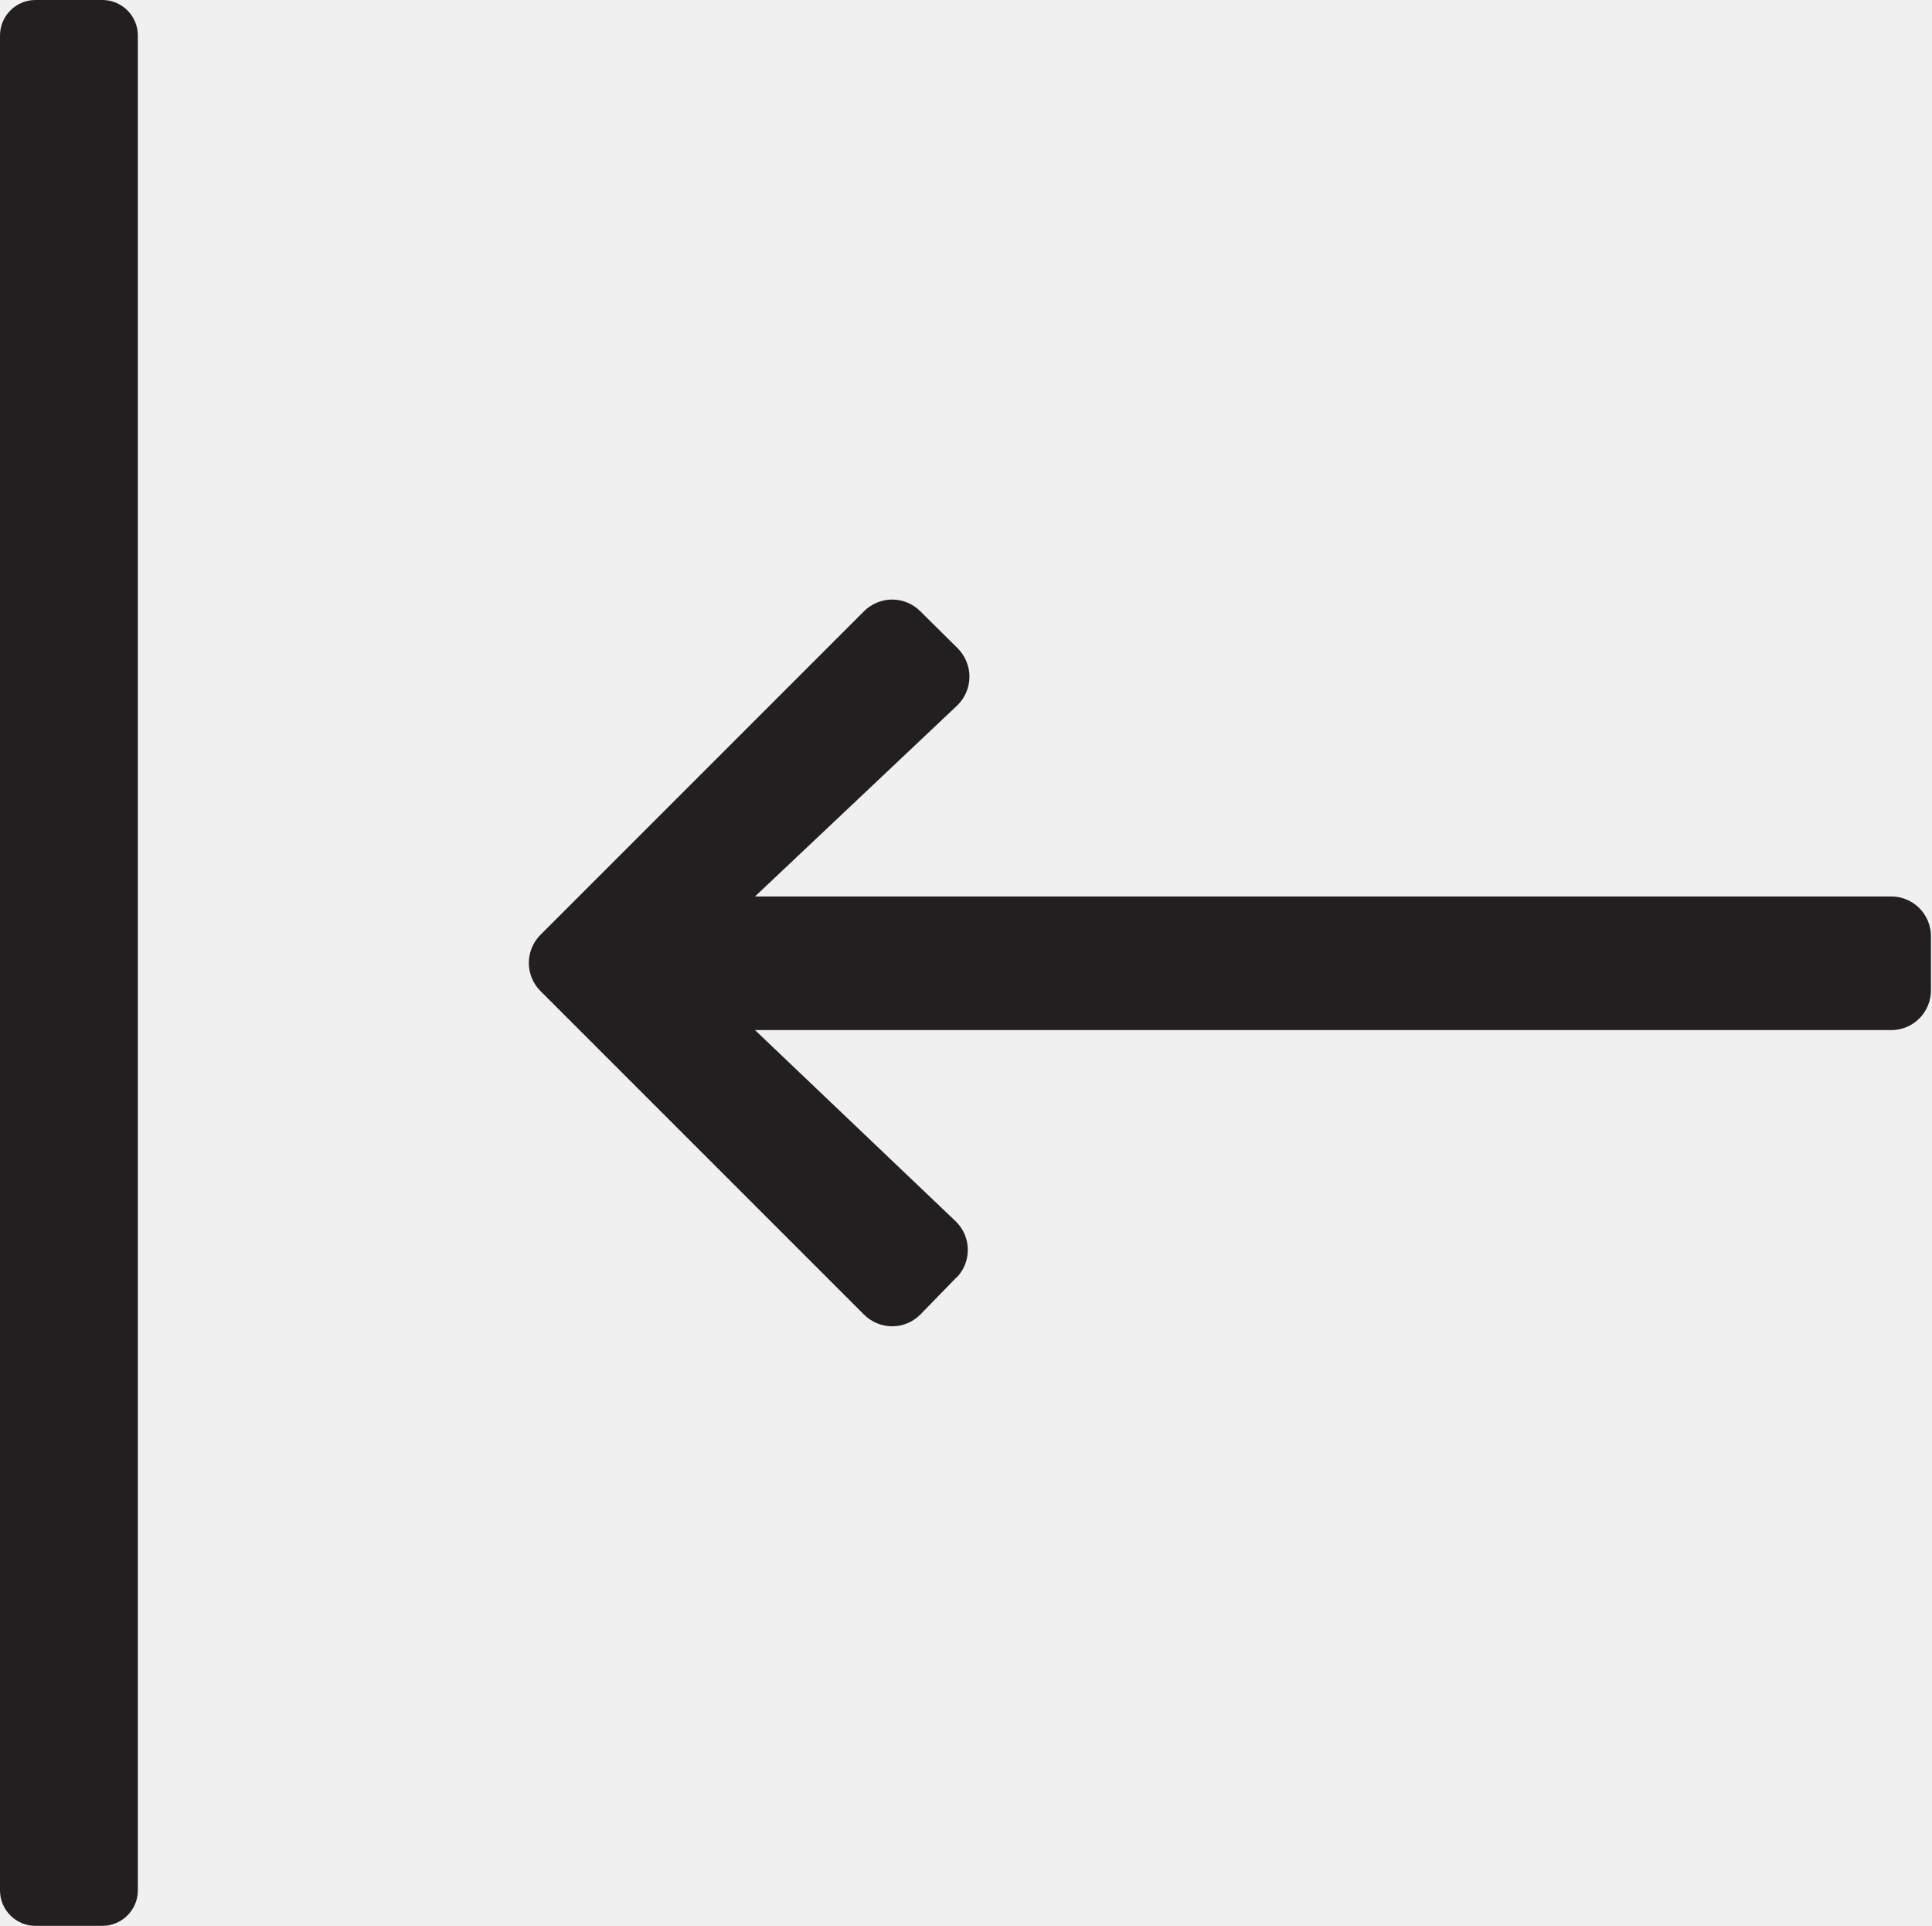
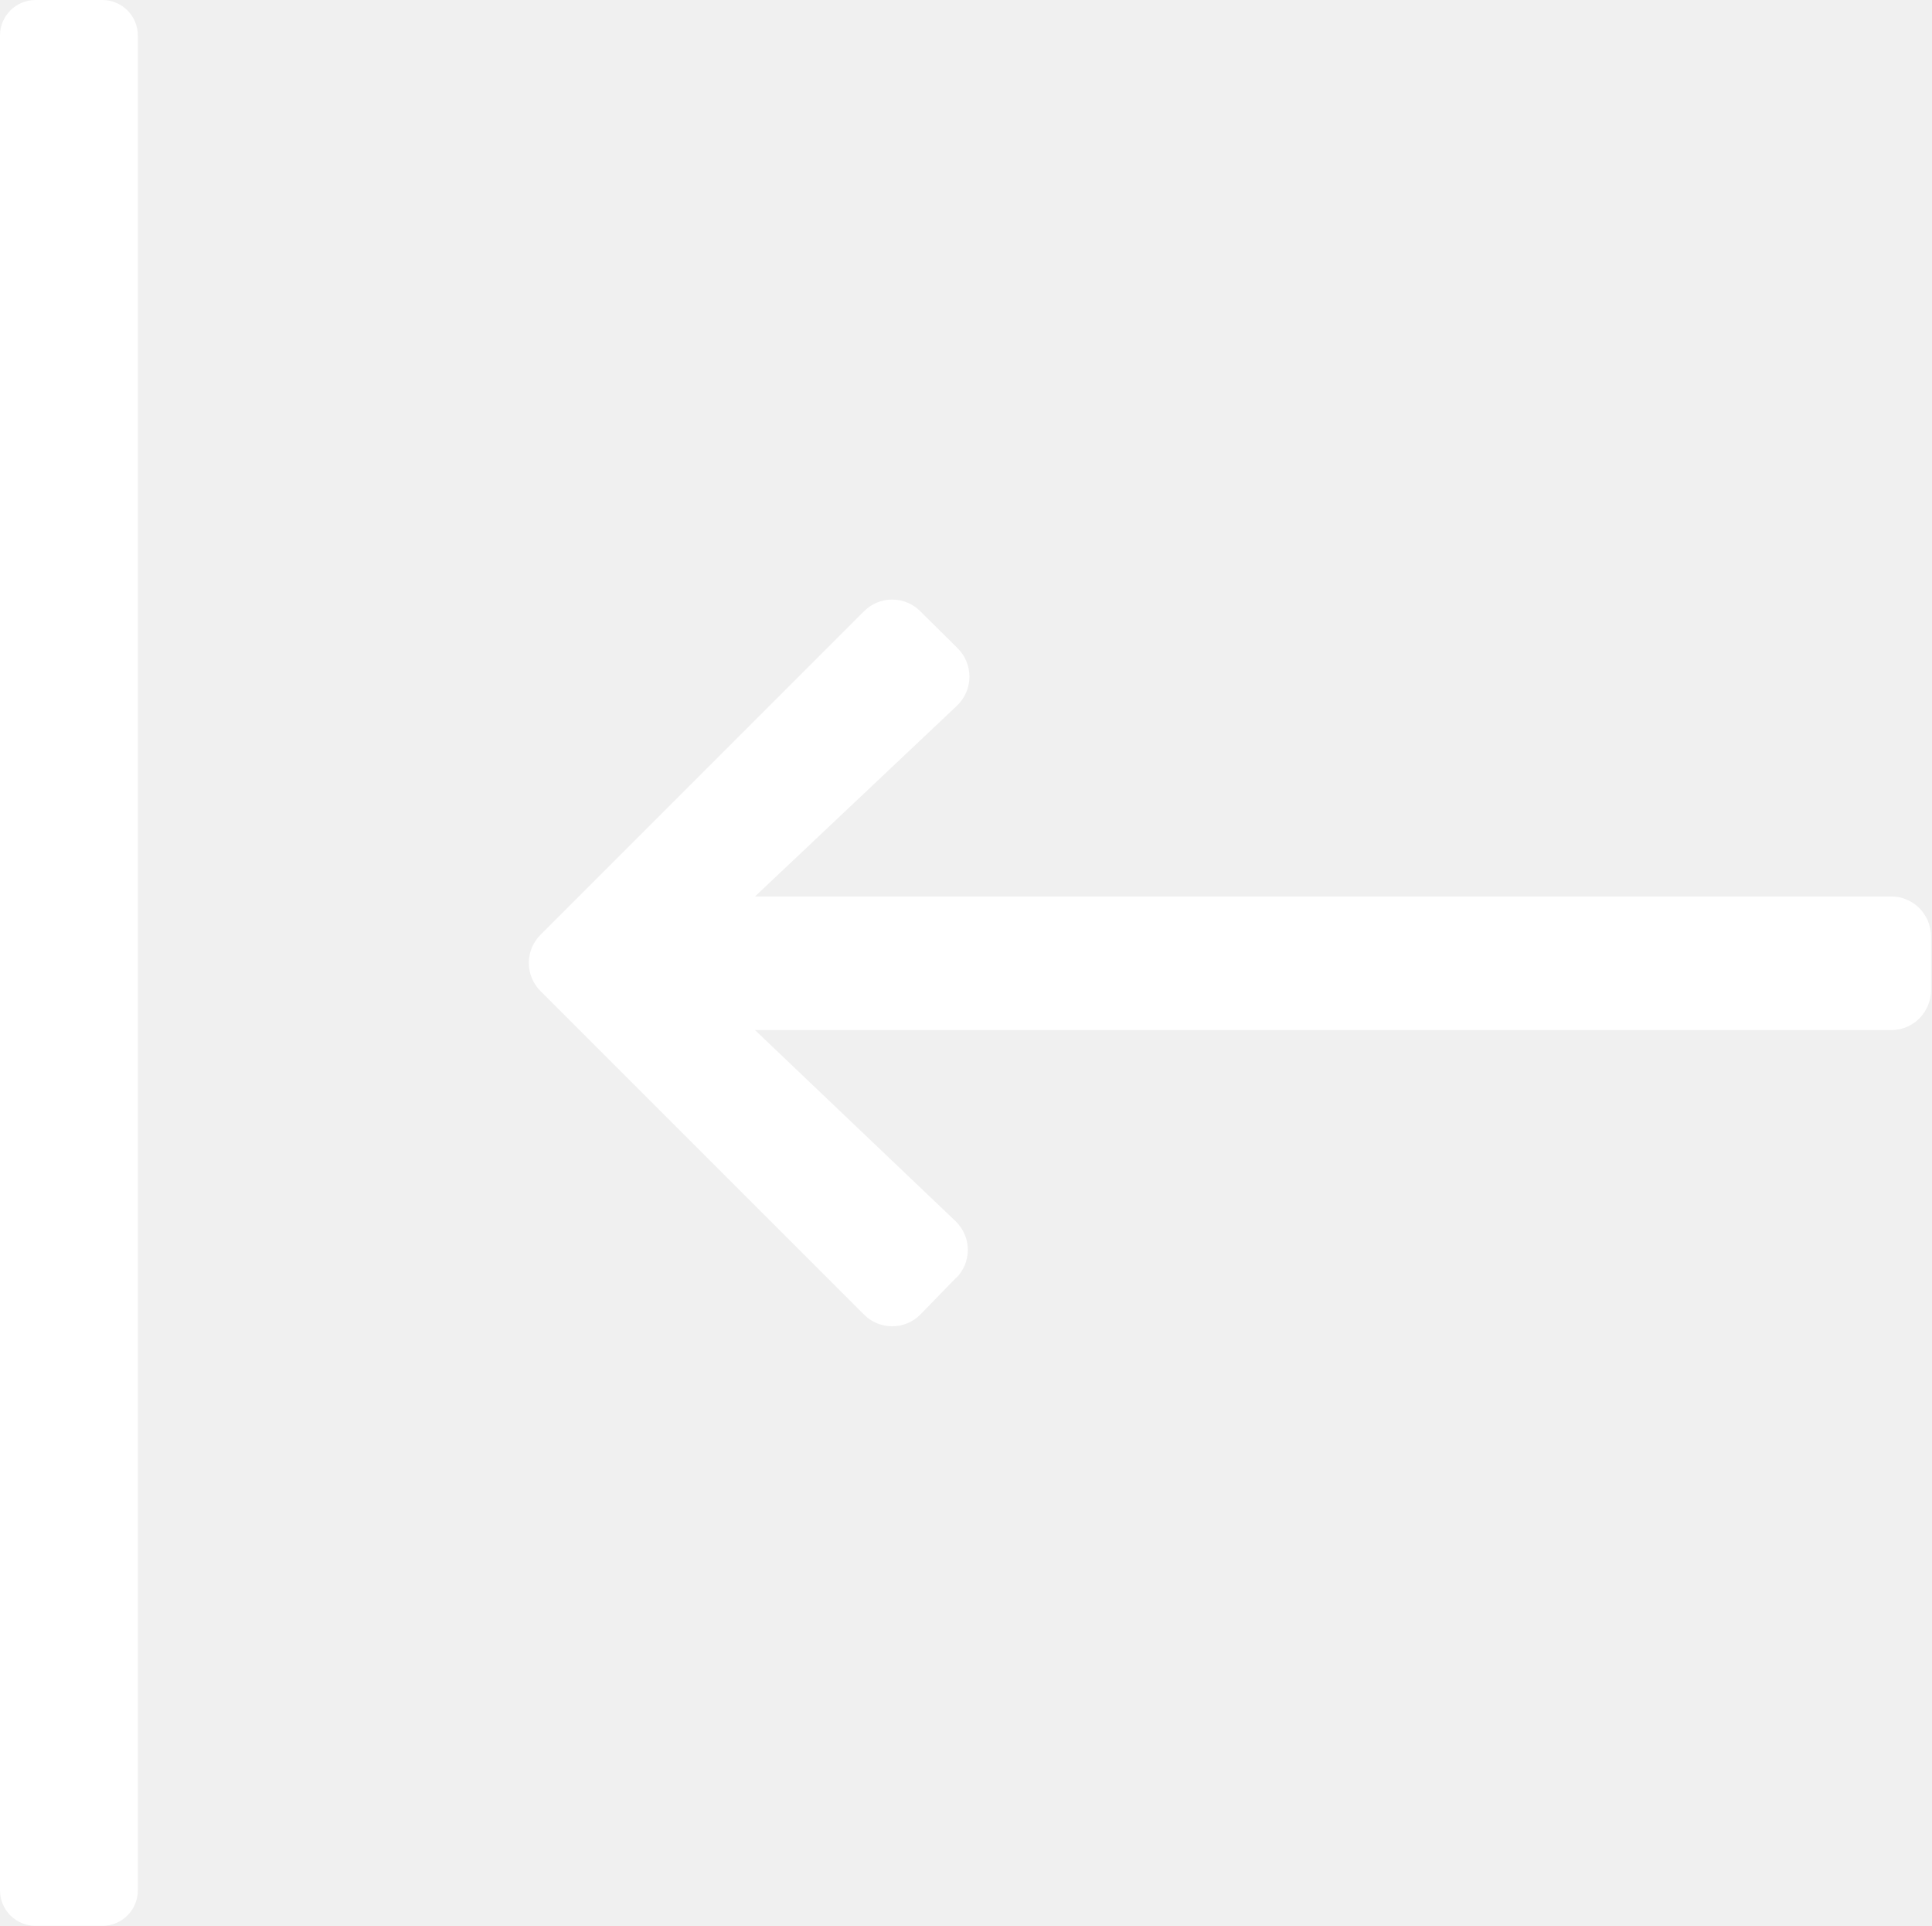
<svg xmlns="http://www.w3.org/2000/svg" id="Layer_1" data-name="Layer 1" viewBox="0 0 54.94 54.76">
  <defs>
-     <style>.cls-1{fill:#231f20;}</style>
+     <style>.cls-1{fill:white;}</style>
  </defs>
  <path class="cls-1" d="M35.76,45,34.7,46.09a1.13,1.13,0,0,1-1.6,0l-9.2-9.2a1.13,1.13,0,0,1,0-1.6l9.2-9.2a1.13,1.13,0,0,1,1.6,0l1.06,1.05a1.14,1.14,0,0,1,0,1.62L30,34.2h32.3a1.13,1.13,0,0,1,1.14,1.13v1.52A1.13,1.13,0,0,1,62.33,38H30l5.71,5.44a1.13,1.13,0,0,1,0,1.62Z" transform="translate(-8.53 -8.71)" />
  <rect class="cls-1" x="-16.89" y="34.13" width="54.76" height="3.92" rx="1.01" transform="translate(38.05 16.89) rotate(90)" />
</svg>
